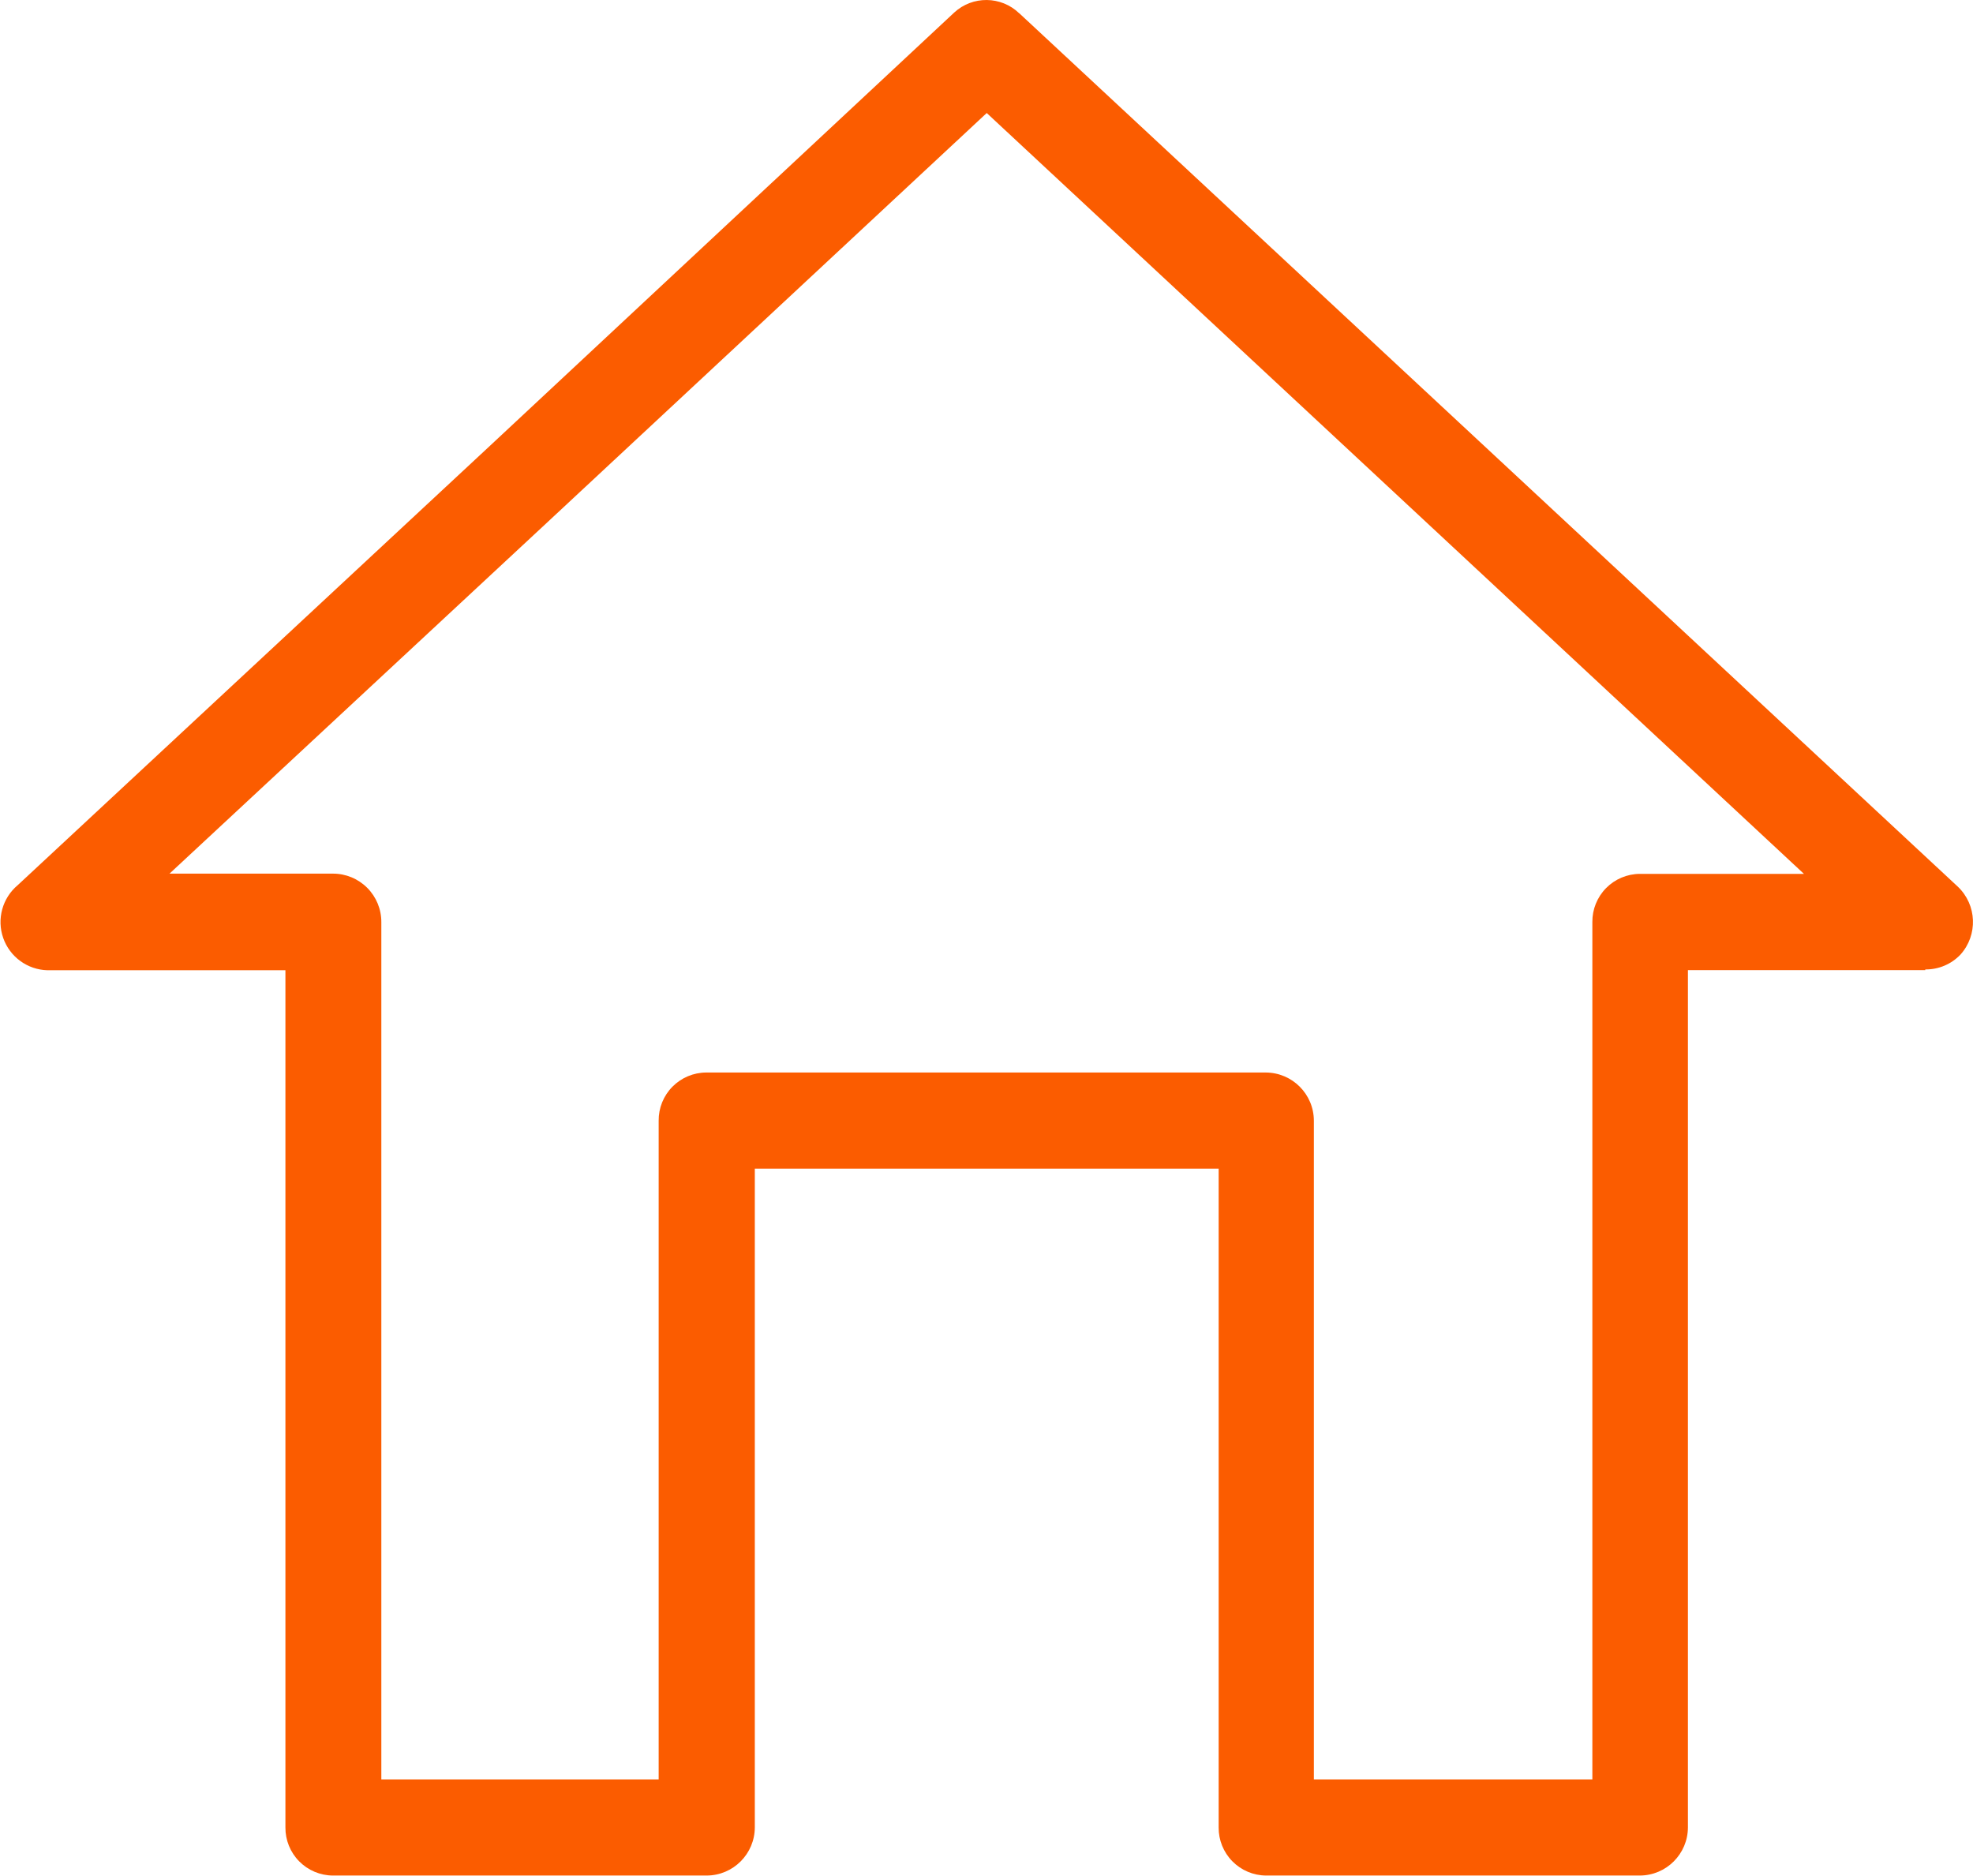
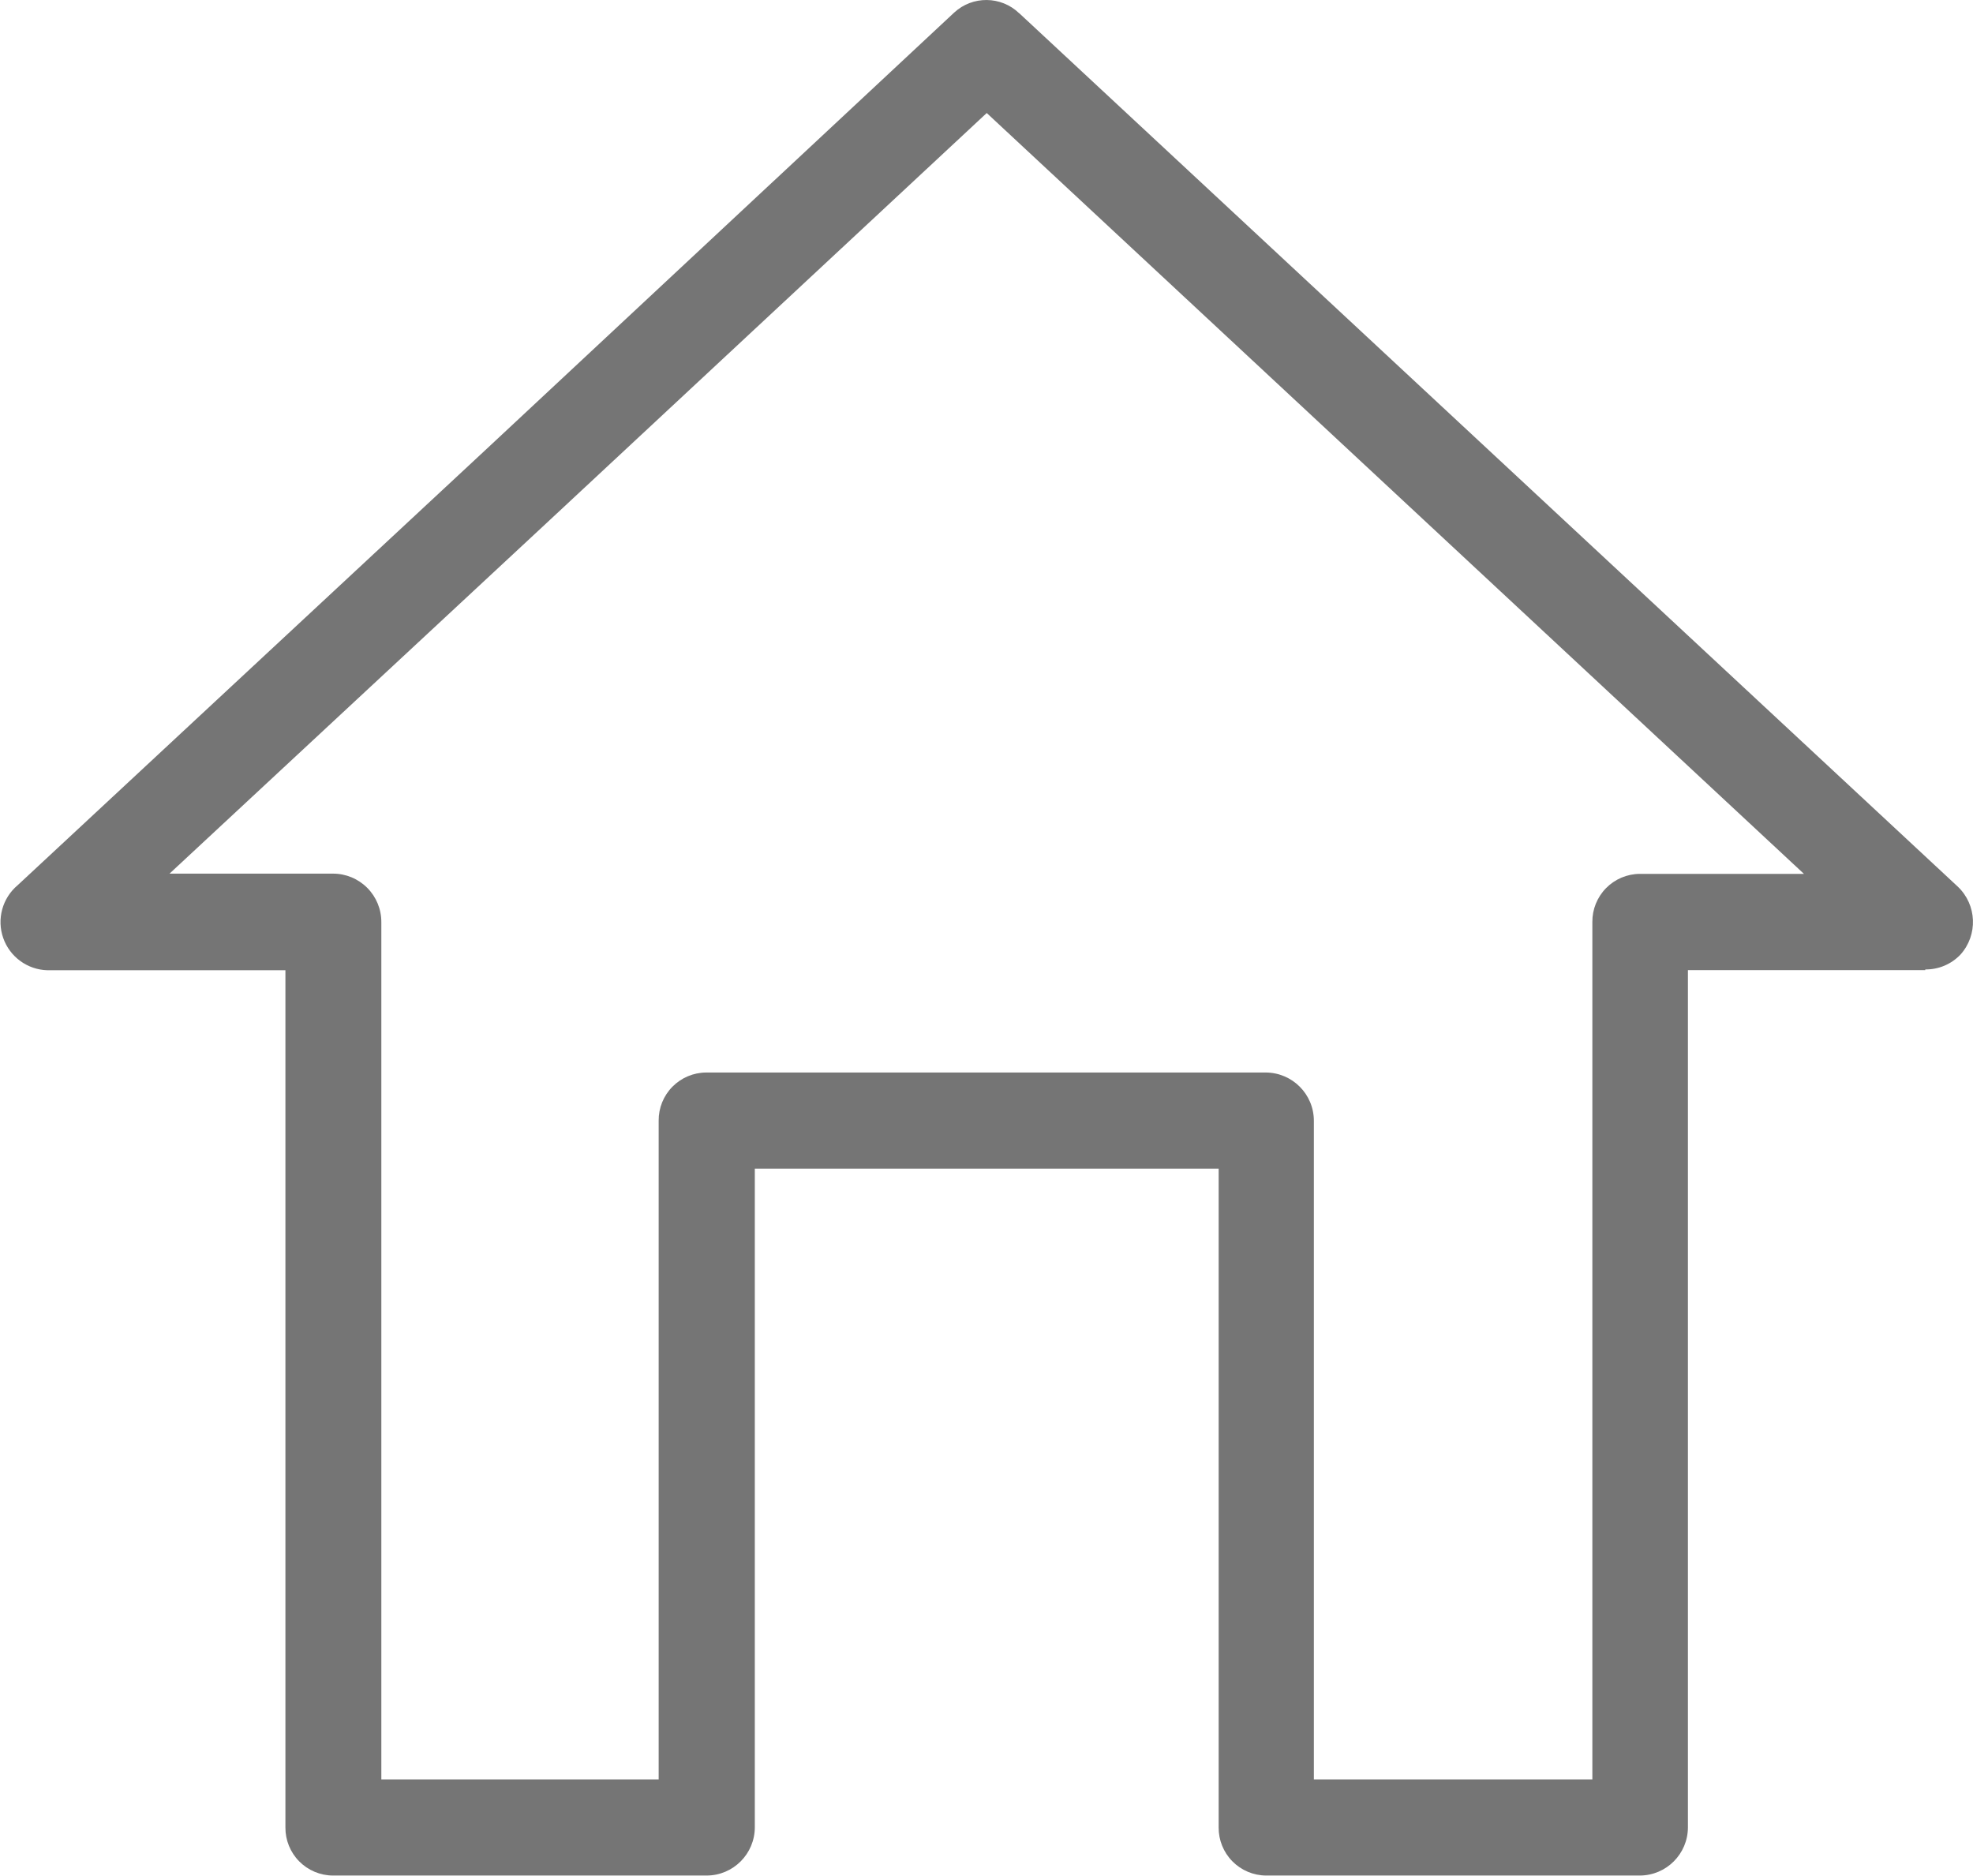
<svg xmlns="http://www.w3.org/2000/svg" width="17.074" height="16.23" viewBox="0 0 17.074 16.23">
-   <path d="M8.821,1.255l4.061,3.779,4.061,3.779a.422.422,0,0,1,.023.587.413.413,0,0,1-.305.129v.006H14.607v7.418a.418.418,0,0,1-.417.417H10.957a.413.413,0,0,1-.411-.417v-5.7H6.532v5.7a.418.418,0,0,1-.417.417H2.881a.413.413,0,0,1-.411-.417V9.536H.411A.417.417,0,0,1,.153,8.8L4.2,5.035,8.257,1.249a.41.41,0,0,1,.563.006Zm3.5,4.384L8.539,2.118,4.759,5.639,1.467,8.7H2.881A.418.418,0,0,1,3.3,9.12v7.418H5.7v-5.7a.413.413,0,0,1,.411-.417h4.842a.418.418,0,0,1,.417.417v5.7H13.78V9.119a.413.413,0,0,1,.411-.417h1.42Z" transform="translate(0 -1.14)" fill="#fb5c00" />
+   <path d="M8.821,1.255l4.061,3.779,4.061,3.779a.422.422,0,0,1,.023.587.413.413,0,0,1-.305.129v.006H14.607v7.418a.418.418,0,0,1-.417.417H10.957a.413.413,0,0,1-.411-.417v-5.7H6.532v5.7a.418.418,0,0,1-.417.417H2.881a.413.413,0,0,1-.411-.417V9.536H.411A.417.417,0,0,1,.153,8.8L4.2,5.035,8.257,1.249a.41.41,0,0,1,.563.006Zm3.5,4.384L8.539,2.118,4.759,5.639,1.467,8.7H2.881A.418.418,0,0,1,3.3,9.12v7.418H5.7v-5.7a.413.413,0,0,1,.411-.417h4.842a.418.418,0,0,1,.417.417v5.7H13.78V9.119a.413.413,0,0,1,.411-.417h1.42Z" transform="translate(0 -1.14)" fill="#757575" />
</svg>
